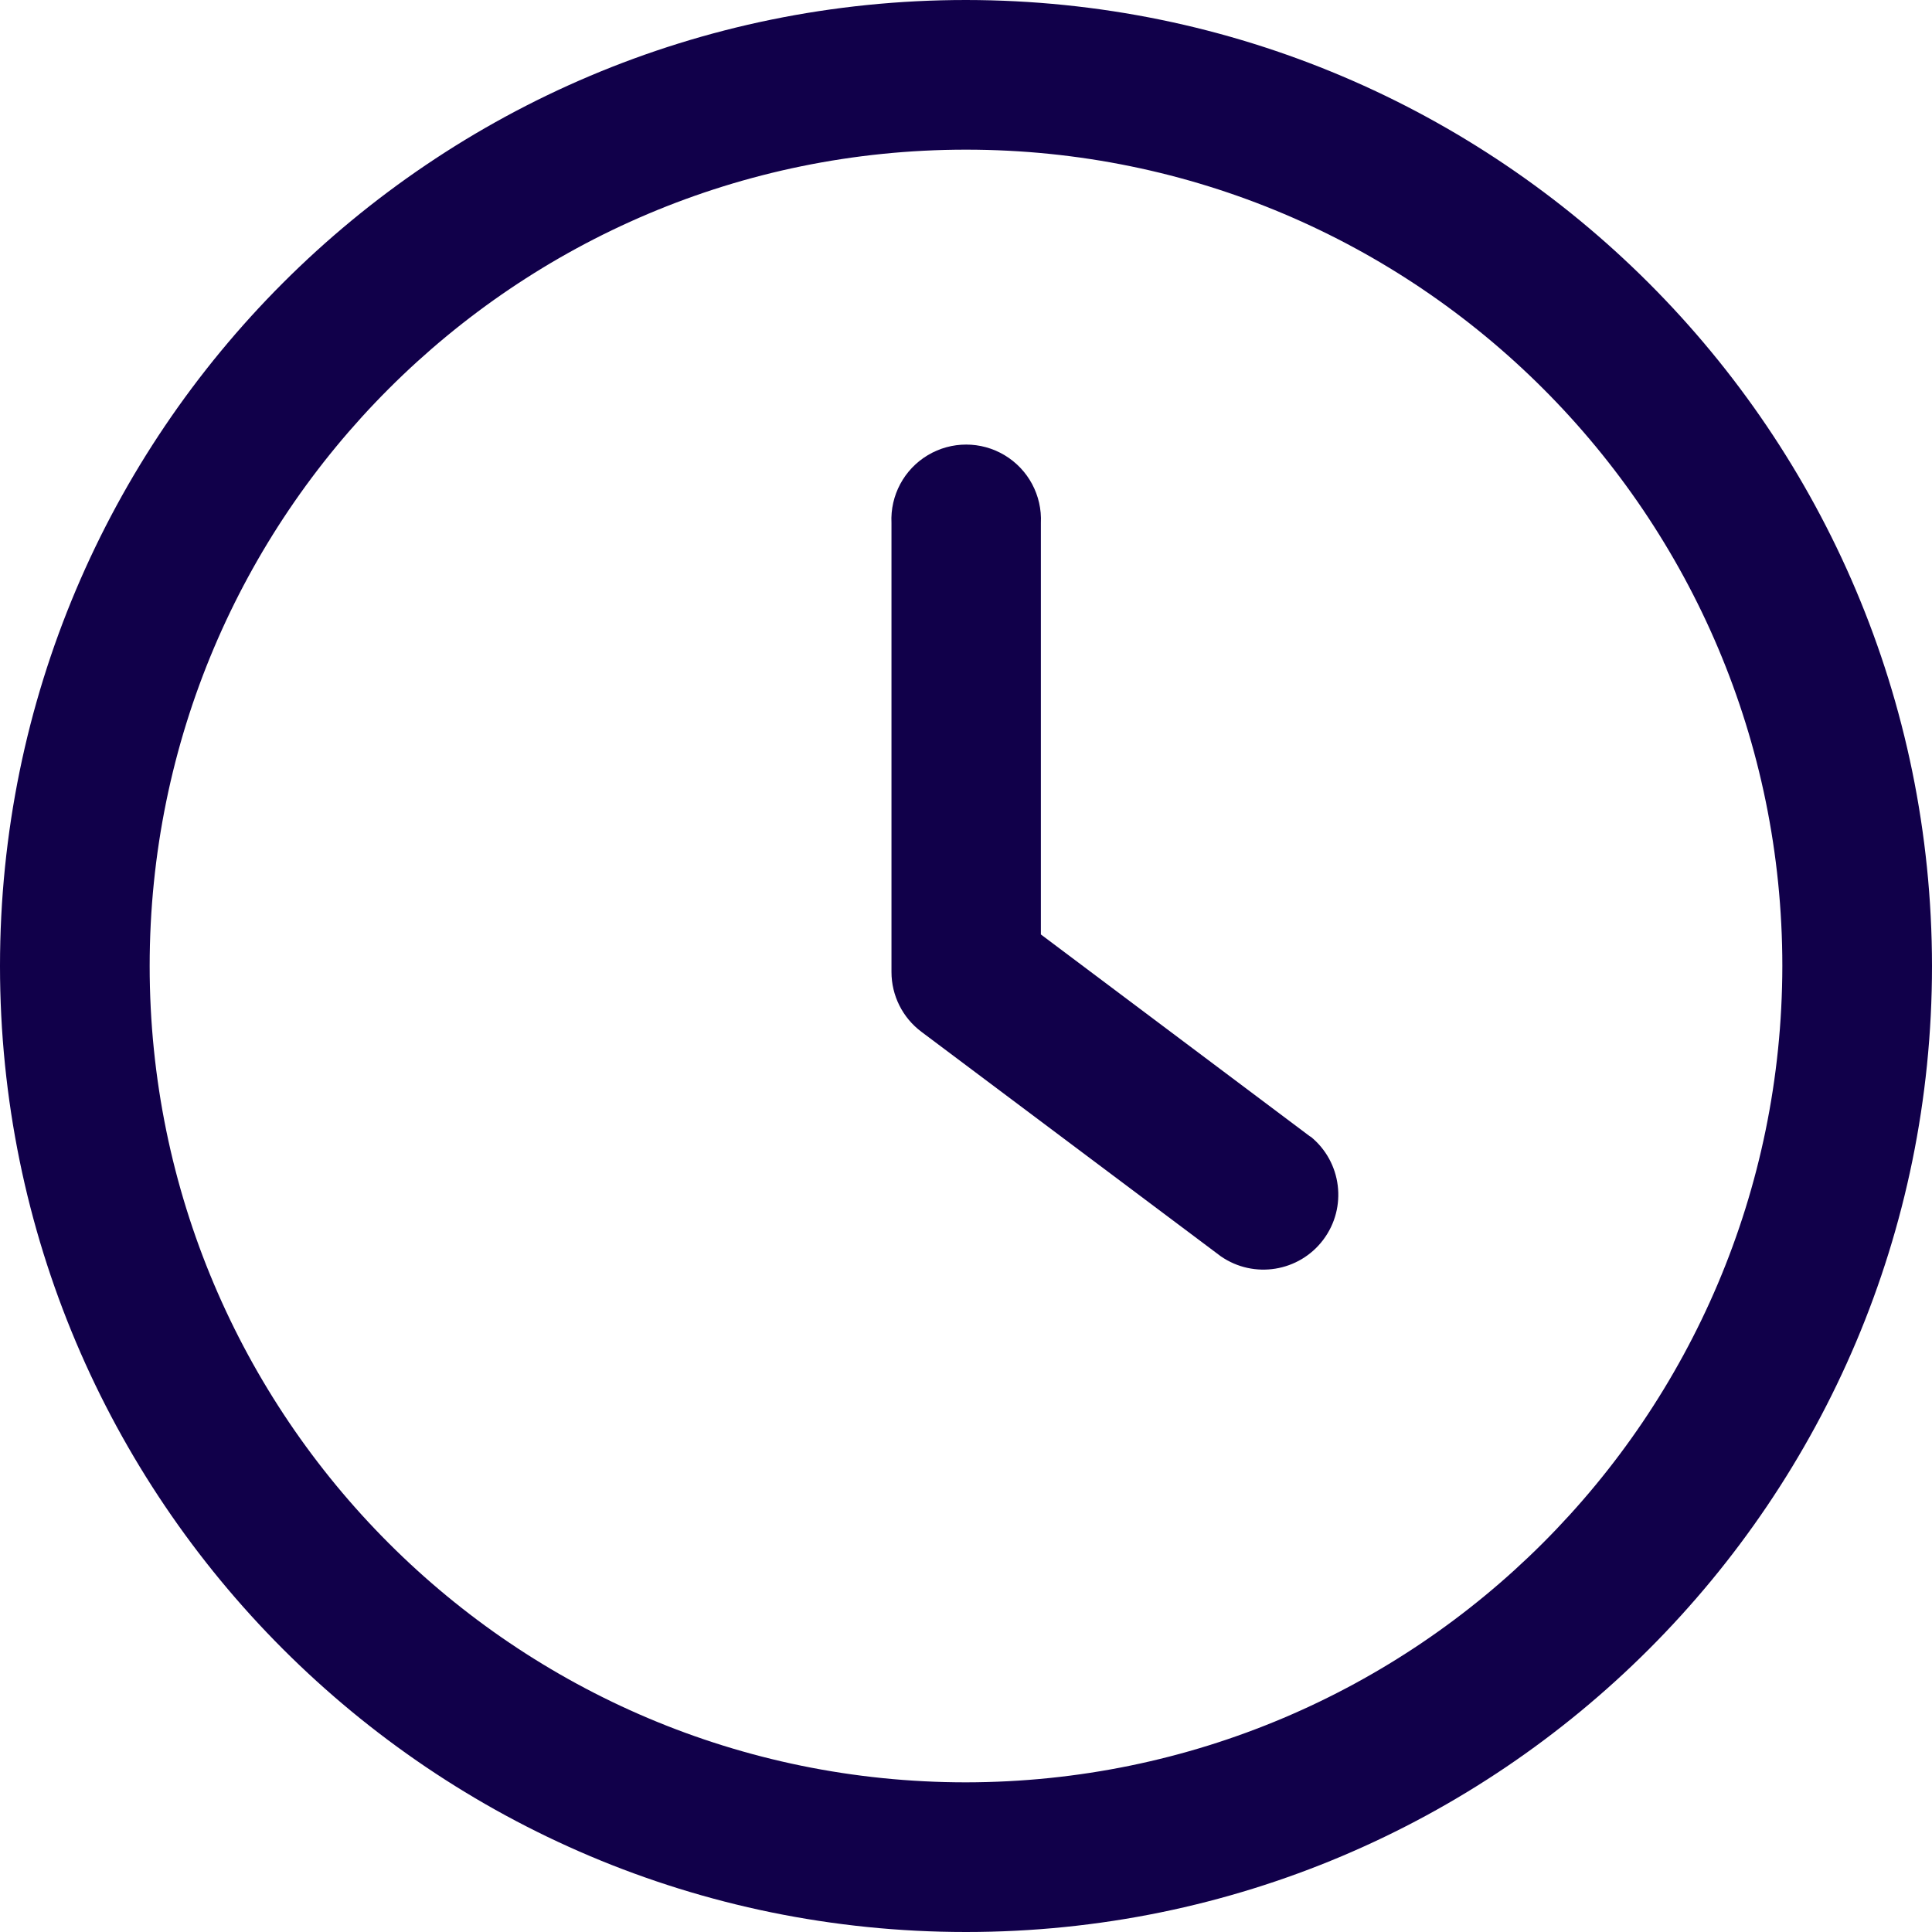
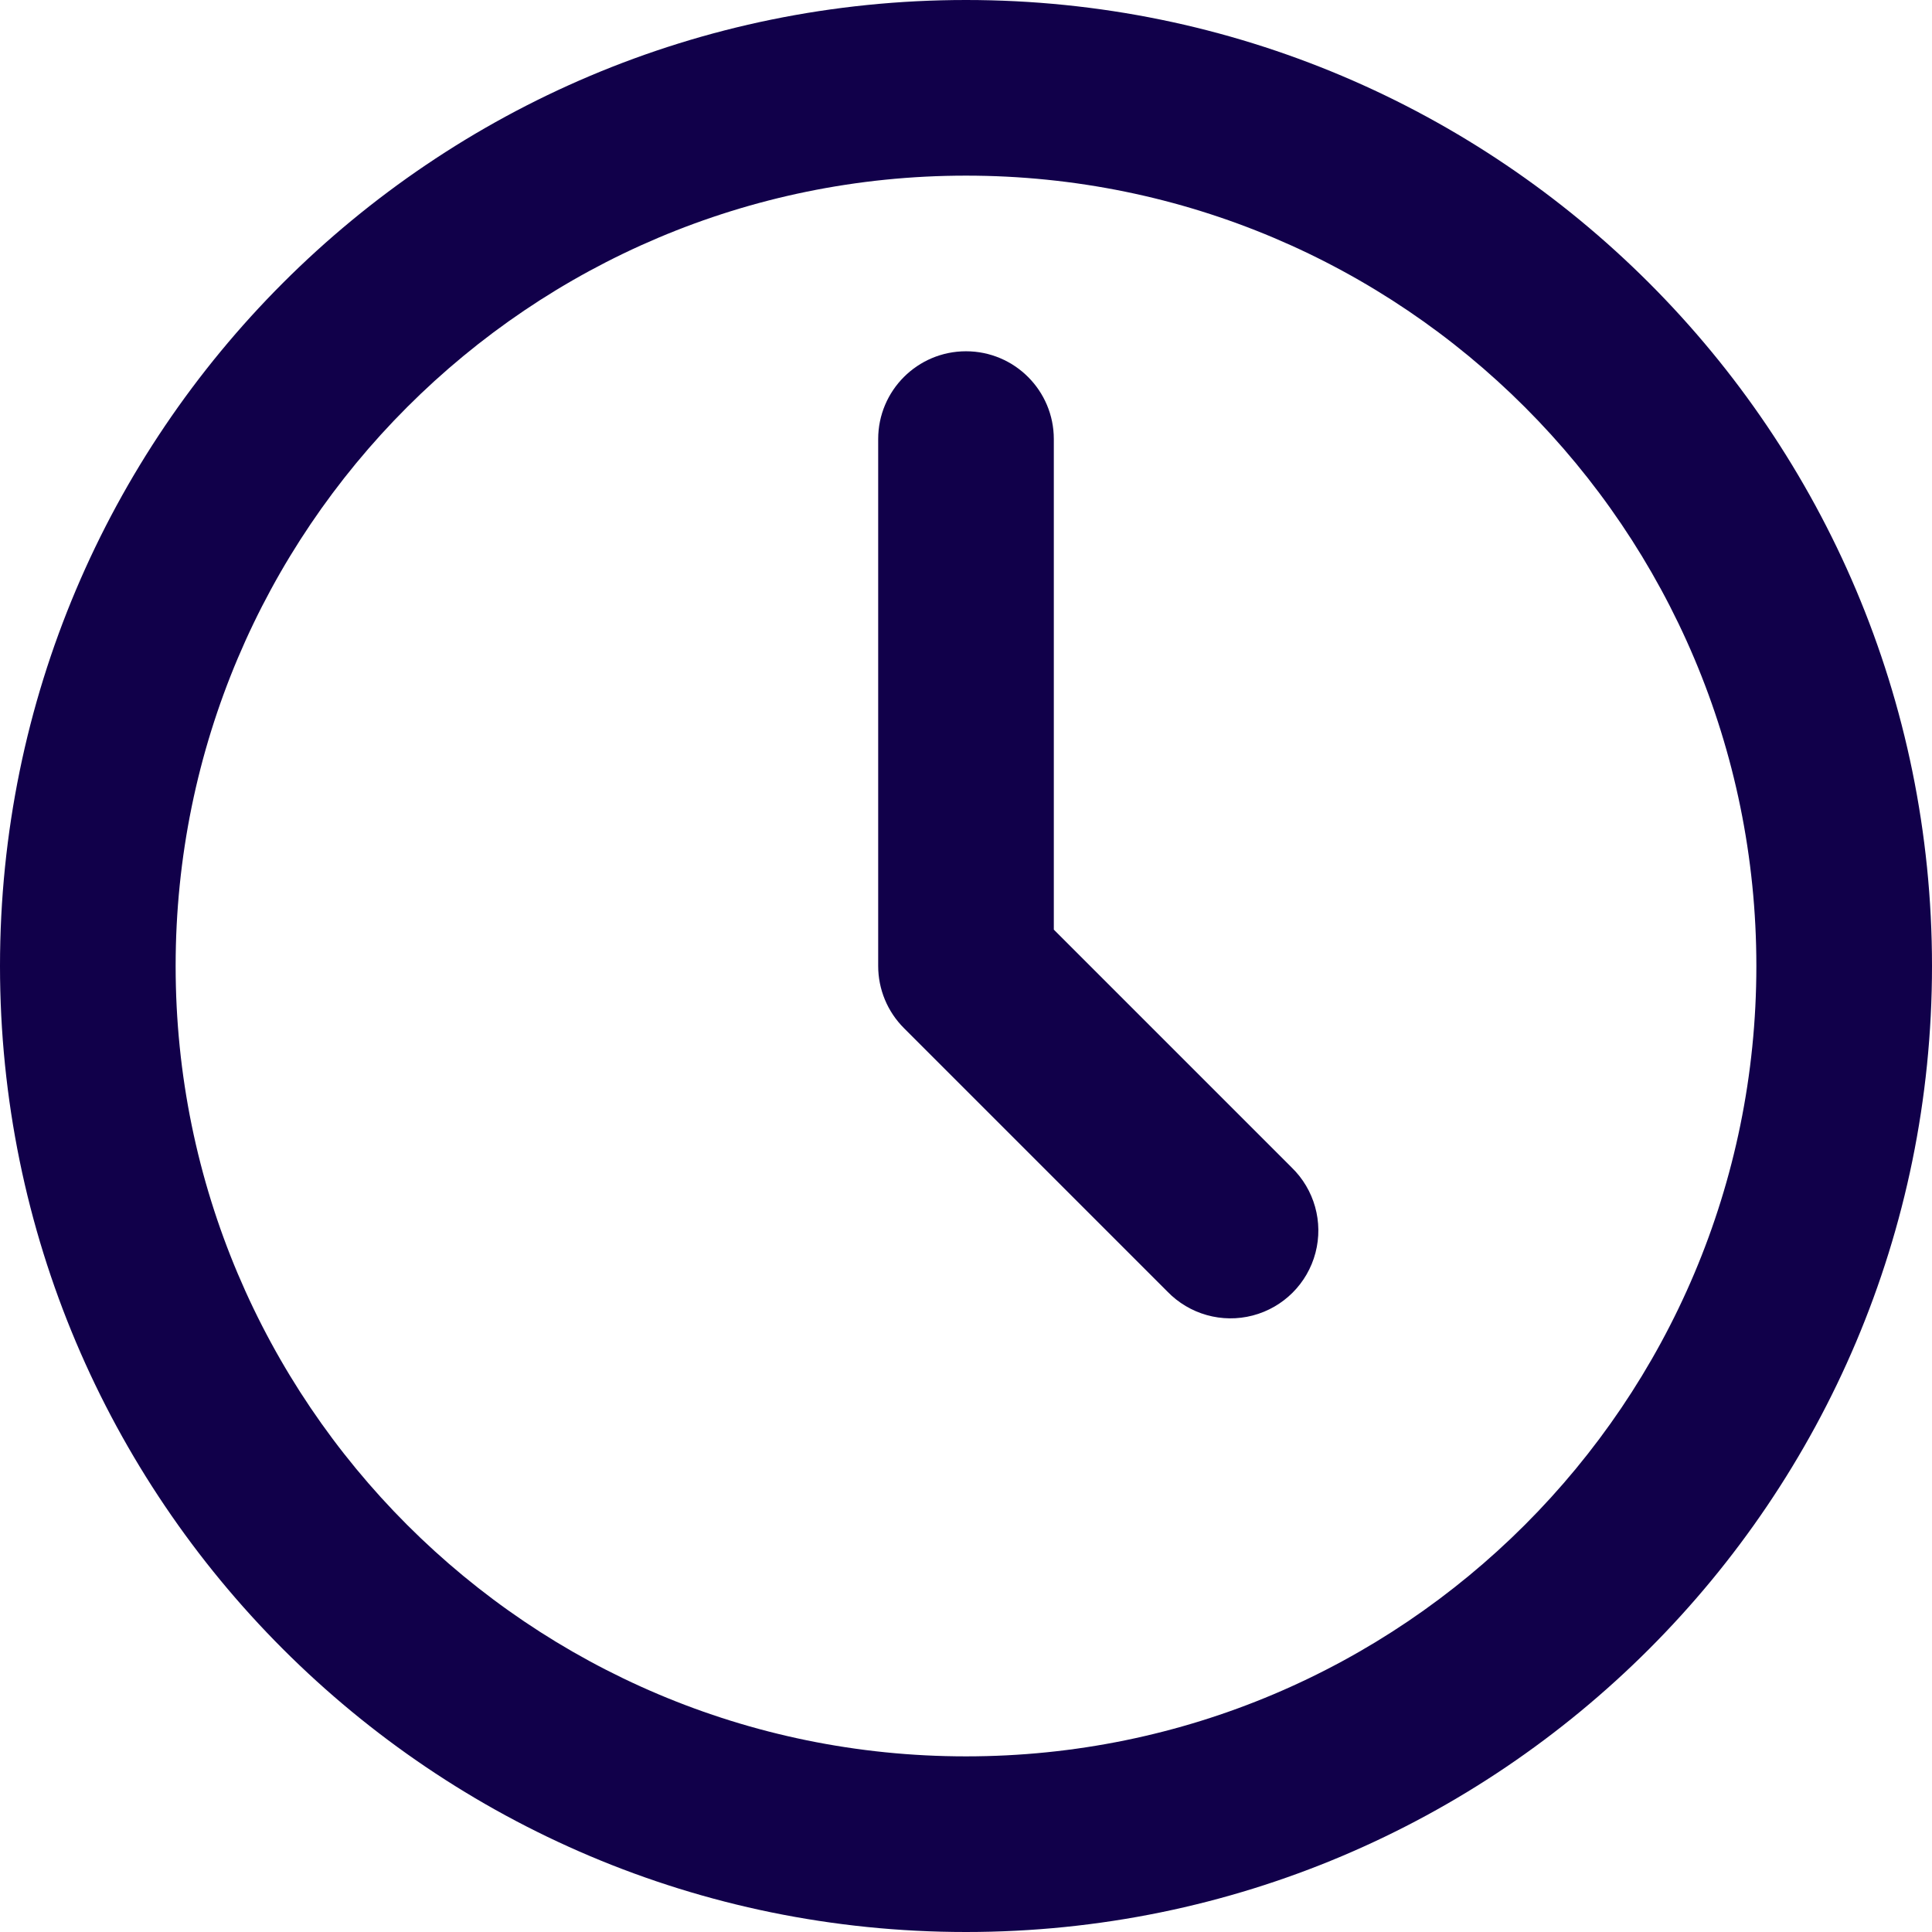
- <svg xmlns="http://www.w3.org/2000/svg" id="clock_1_" data-name="clock (1)" width="21.984" height="21.984" viewBox="0 0 21.984 21.984">
-   <g id="Group_23790" data-name="Group 23790" transform="translate(10.141 5.1)">
-     <g id="Group_23789" data-name="Group 23789">
-       <path id="Path_130648" data-name="Path 130648" d="M240.937,126.612l-3.065-2.3V119.63a.851.851,0,1,0-1.7,0v5.109a.85.85,0,0,0,.341.681l3.406,2.554a.852.852,0,0,0,1.022-1.362Z" transform="translate(-236.169 -118.779)" fill="#11004a" />
-     </g>
-   </g>
-   <g id="Group_23792" data-name="Group 23792">
-     <g id="Group_23791" data-name="Group 23791">
-       <path id="Path_130649" data-name="Path 130649" d="M10.992,0A10.992,10.992,0,1,0,21.984,10.992,11,11,0,0,0,10.992,0Zm0,20.281a9.289,9.289,0,1,1,9.289-9.289A9.3,9.3,0,0,1,10.992,20.281Z" fill="#11004a" />
-     </g>
+ <svg xmlns="http://www.w3.org/2000/svg" width="22" height="22" viewBox="0 0 22 22">
+   <g id="clock_2_" data-name="clock (2)" transform="translate(-1 -1)">
+     <path id="Path_130660" data-name="Path 130660" d="M12,1A11,11,0,1,0,23,12,11,11,0,0,0,12,1Zm0,20a9,9,0,1,1,9-9A9,9,0,0,1,12,21Z" fill="#11004a" />
+     <path id="Path_130661" data-name="Path 130661" d="M13,11.586V6a1,1,0,0,0-2,0v6a1,1,0,0,0,.293.707l3,3a1,1,0,1,0,1.414-1.414Z" fill="#11004a" />
  </g>
</svg>
